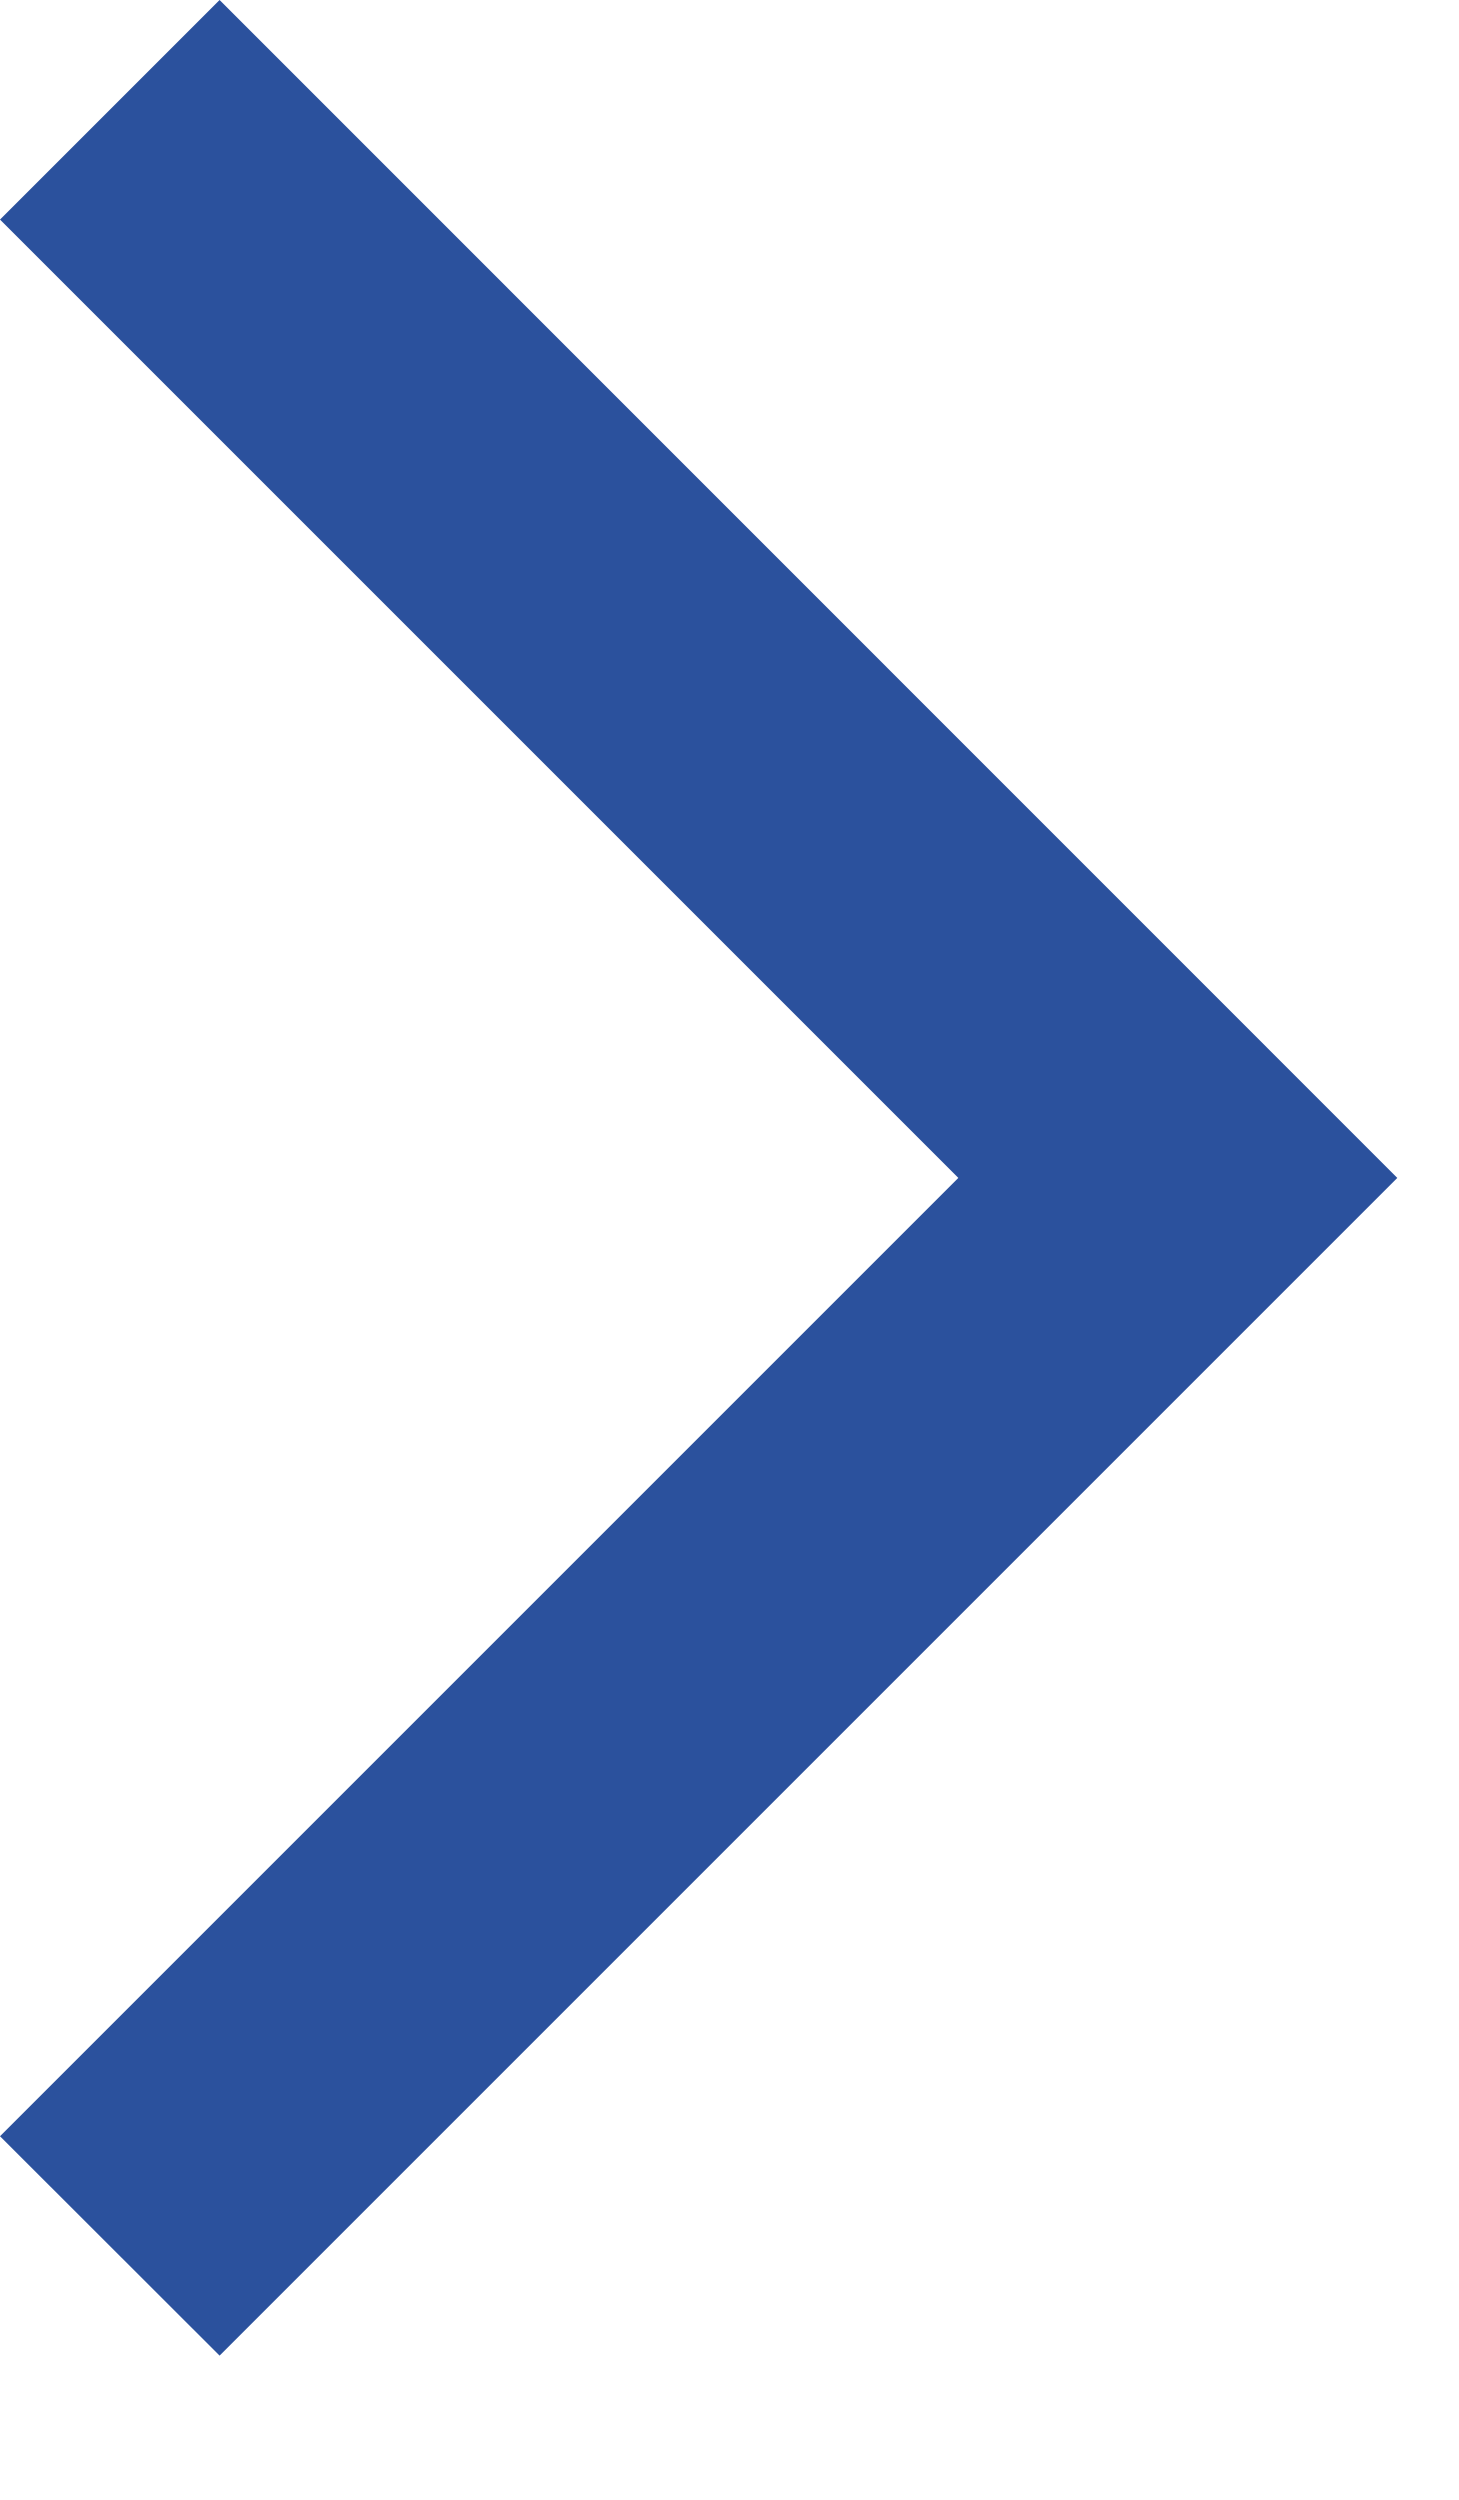
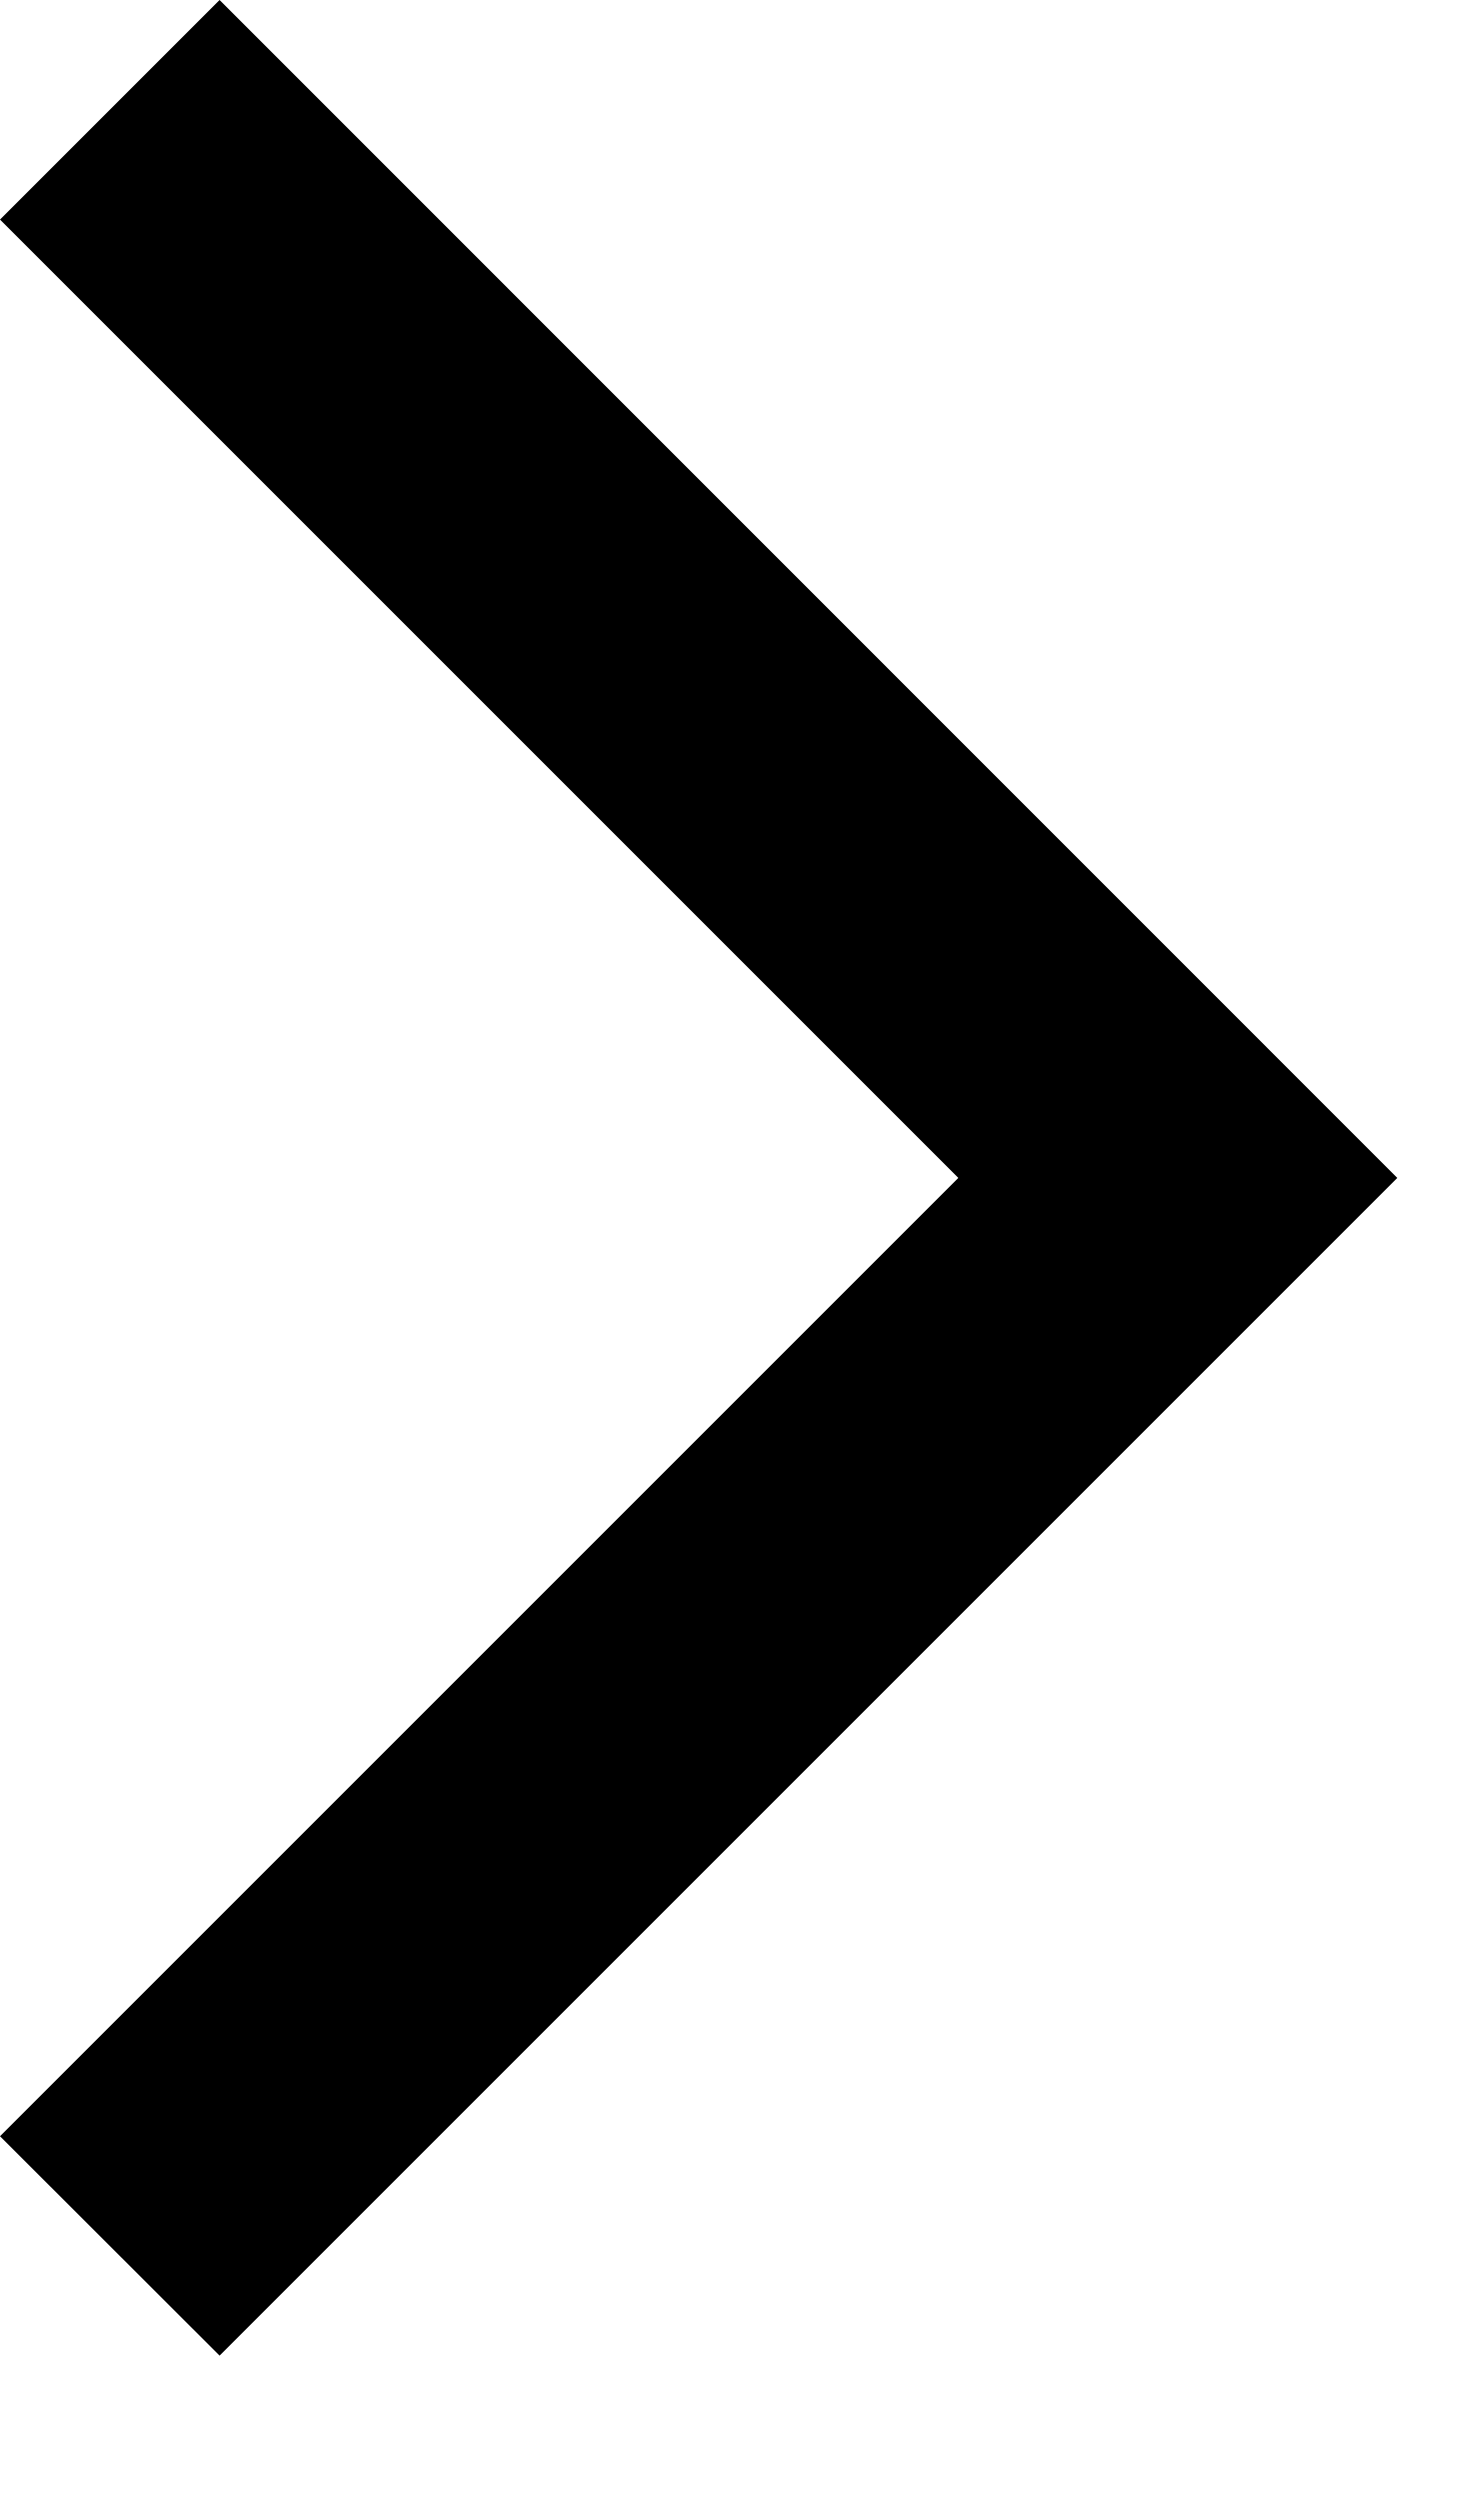
<svg xmlns="http://www.w3.org/2000/svg" width="7" height="12" viewBox="0 0 7 12" fill="none">
-   <path d="M6.707 5.654L1.054 11.307L0 10.254L4.6 5.654L0 1.054L1.054 -5.72205e-06L6.707 5.654Z" fill="#2B519D" />
+   <path d="M6.707 5.654L1.054 11.307L0 10.254L4.6 5.654L0 1.054L1.054 -5.72205e-06L6.707 5.654Z" fill="#000000" />
</svg>
